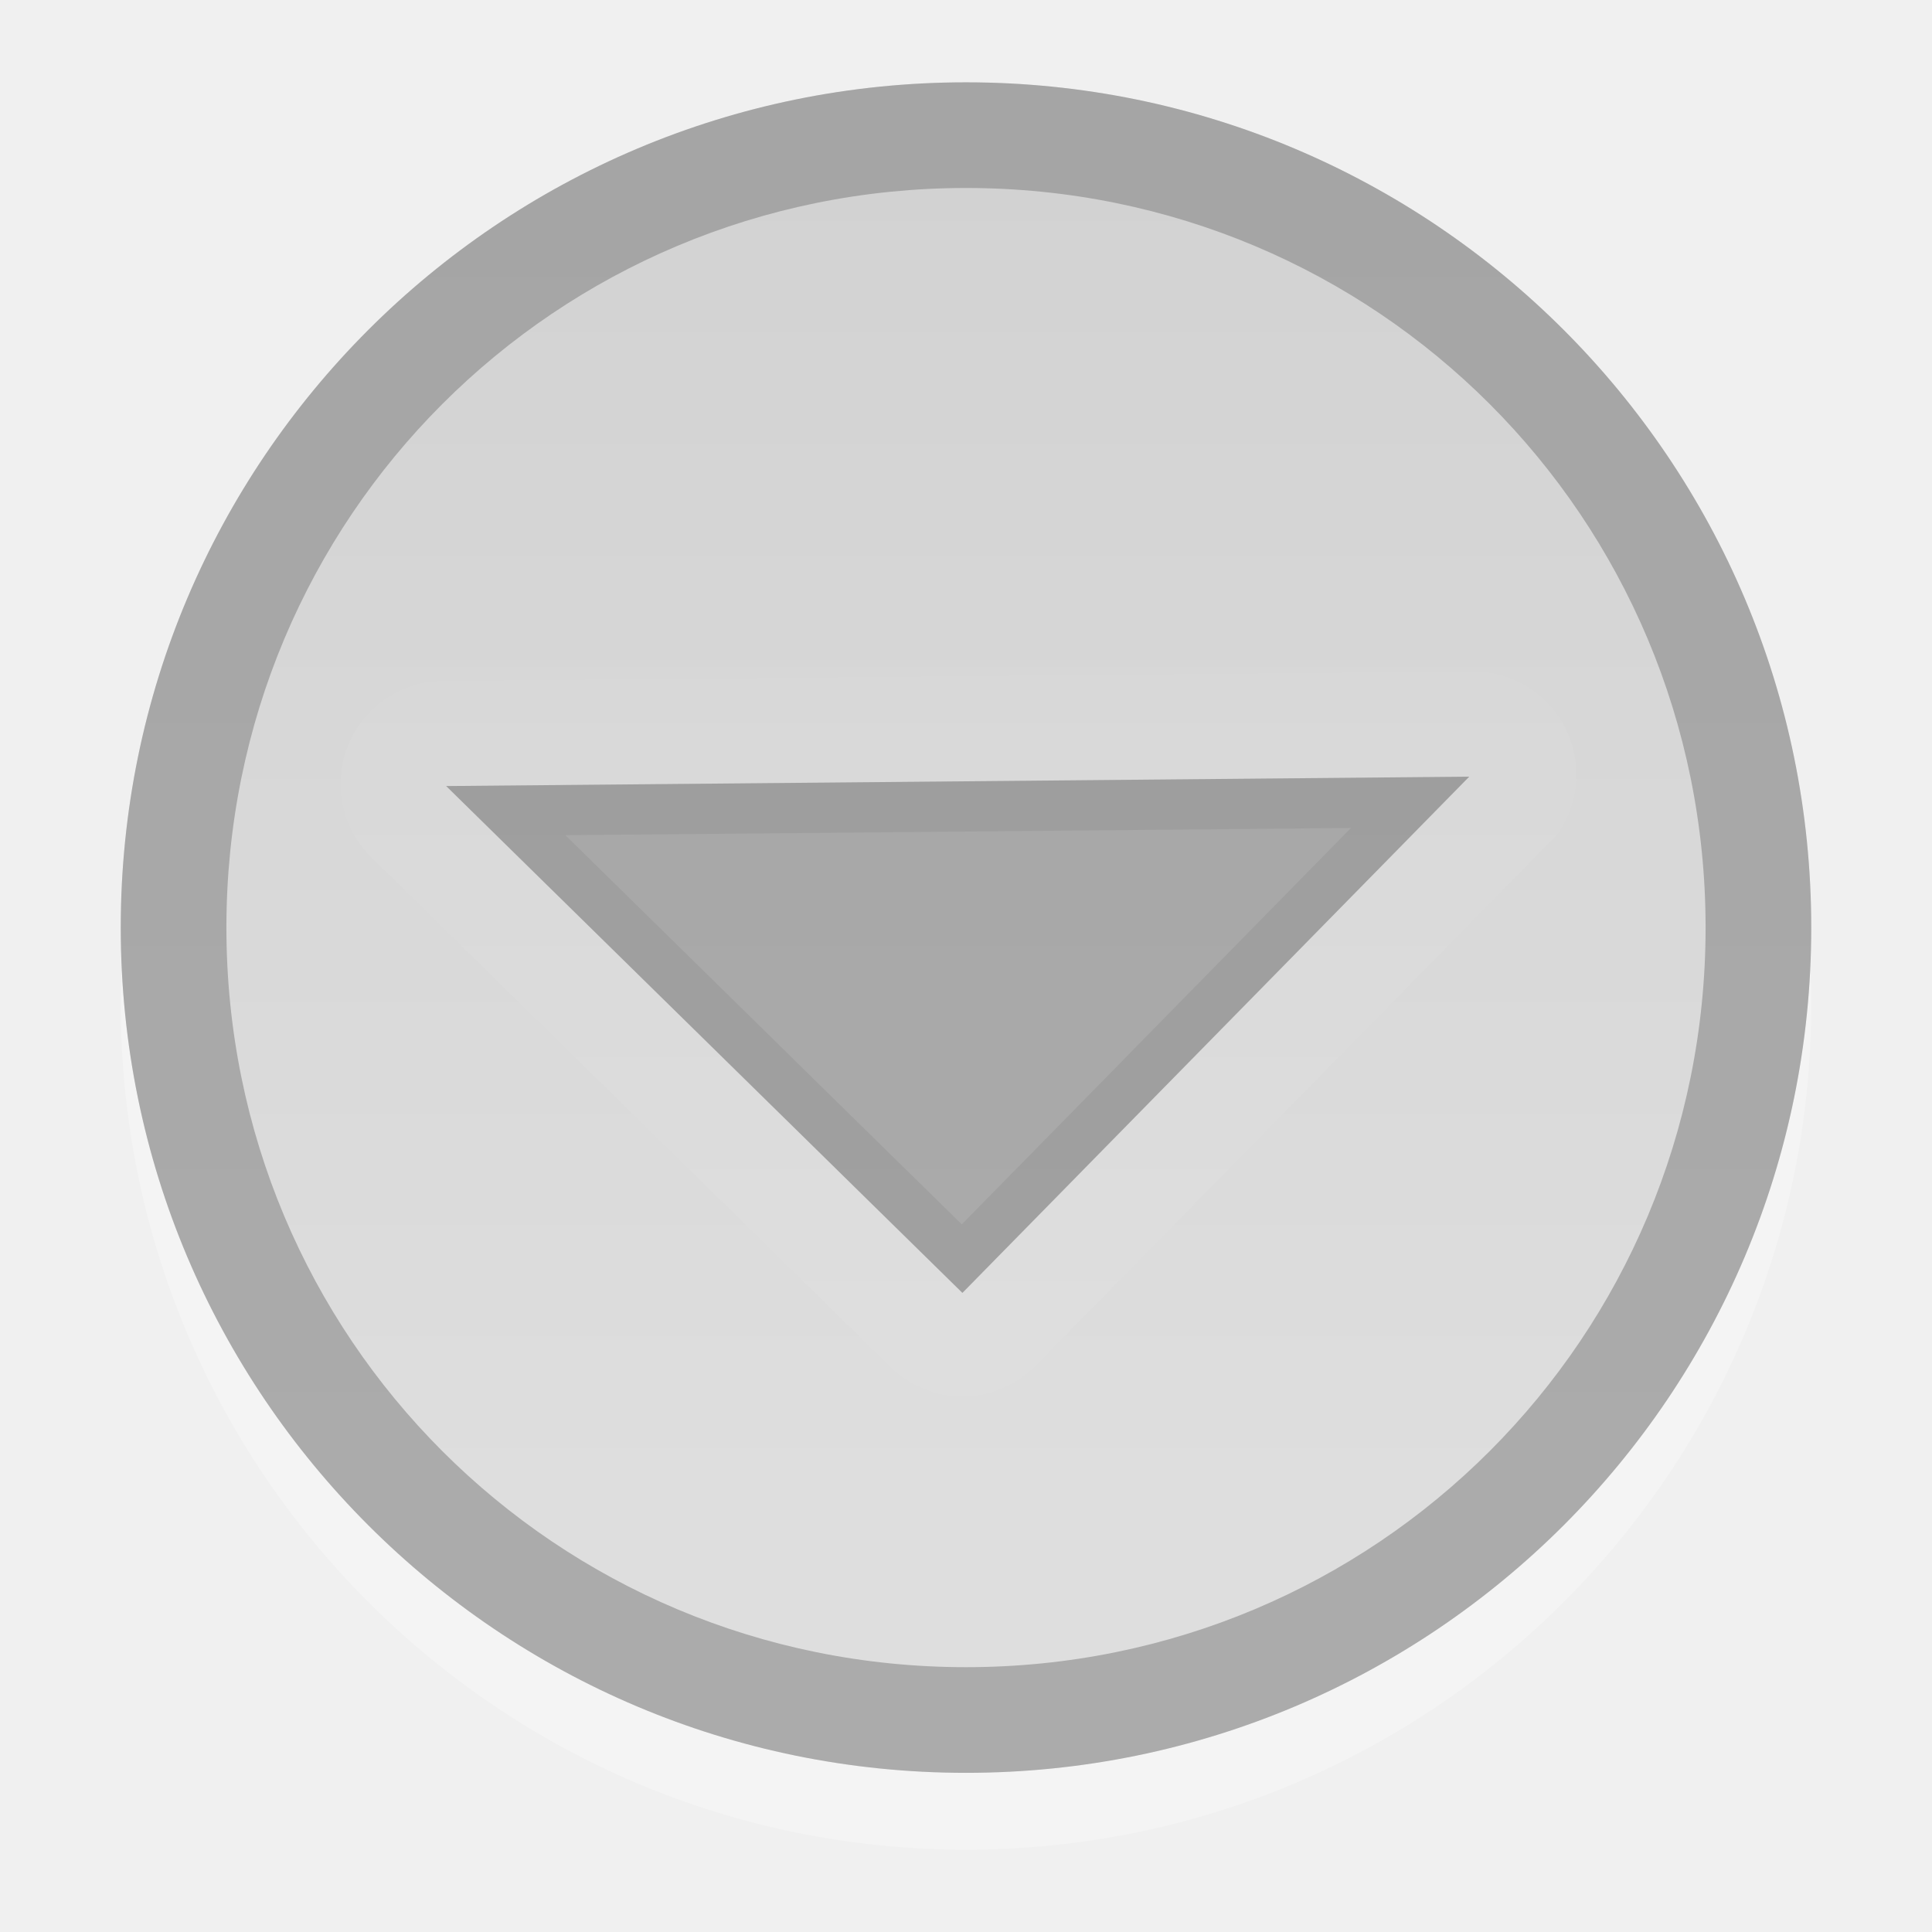
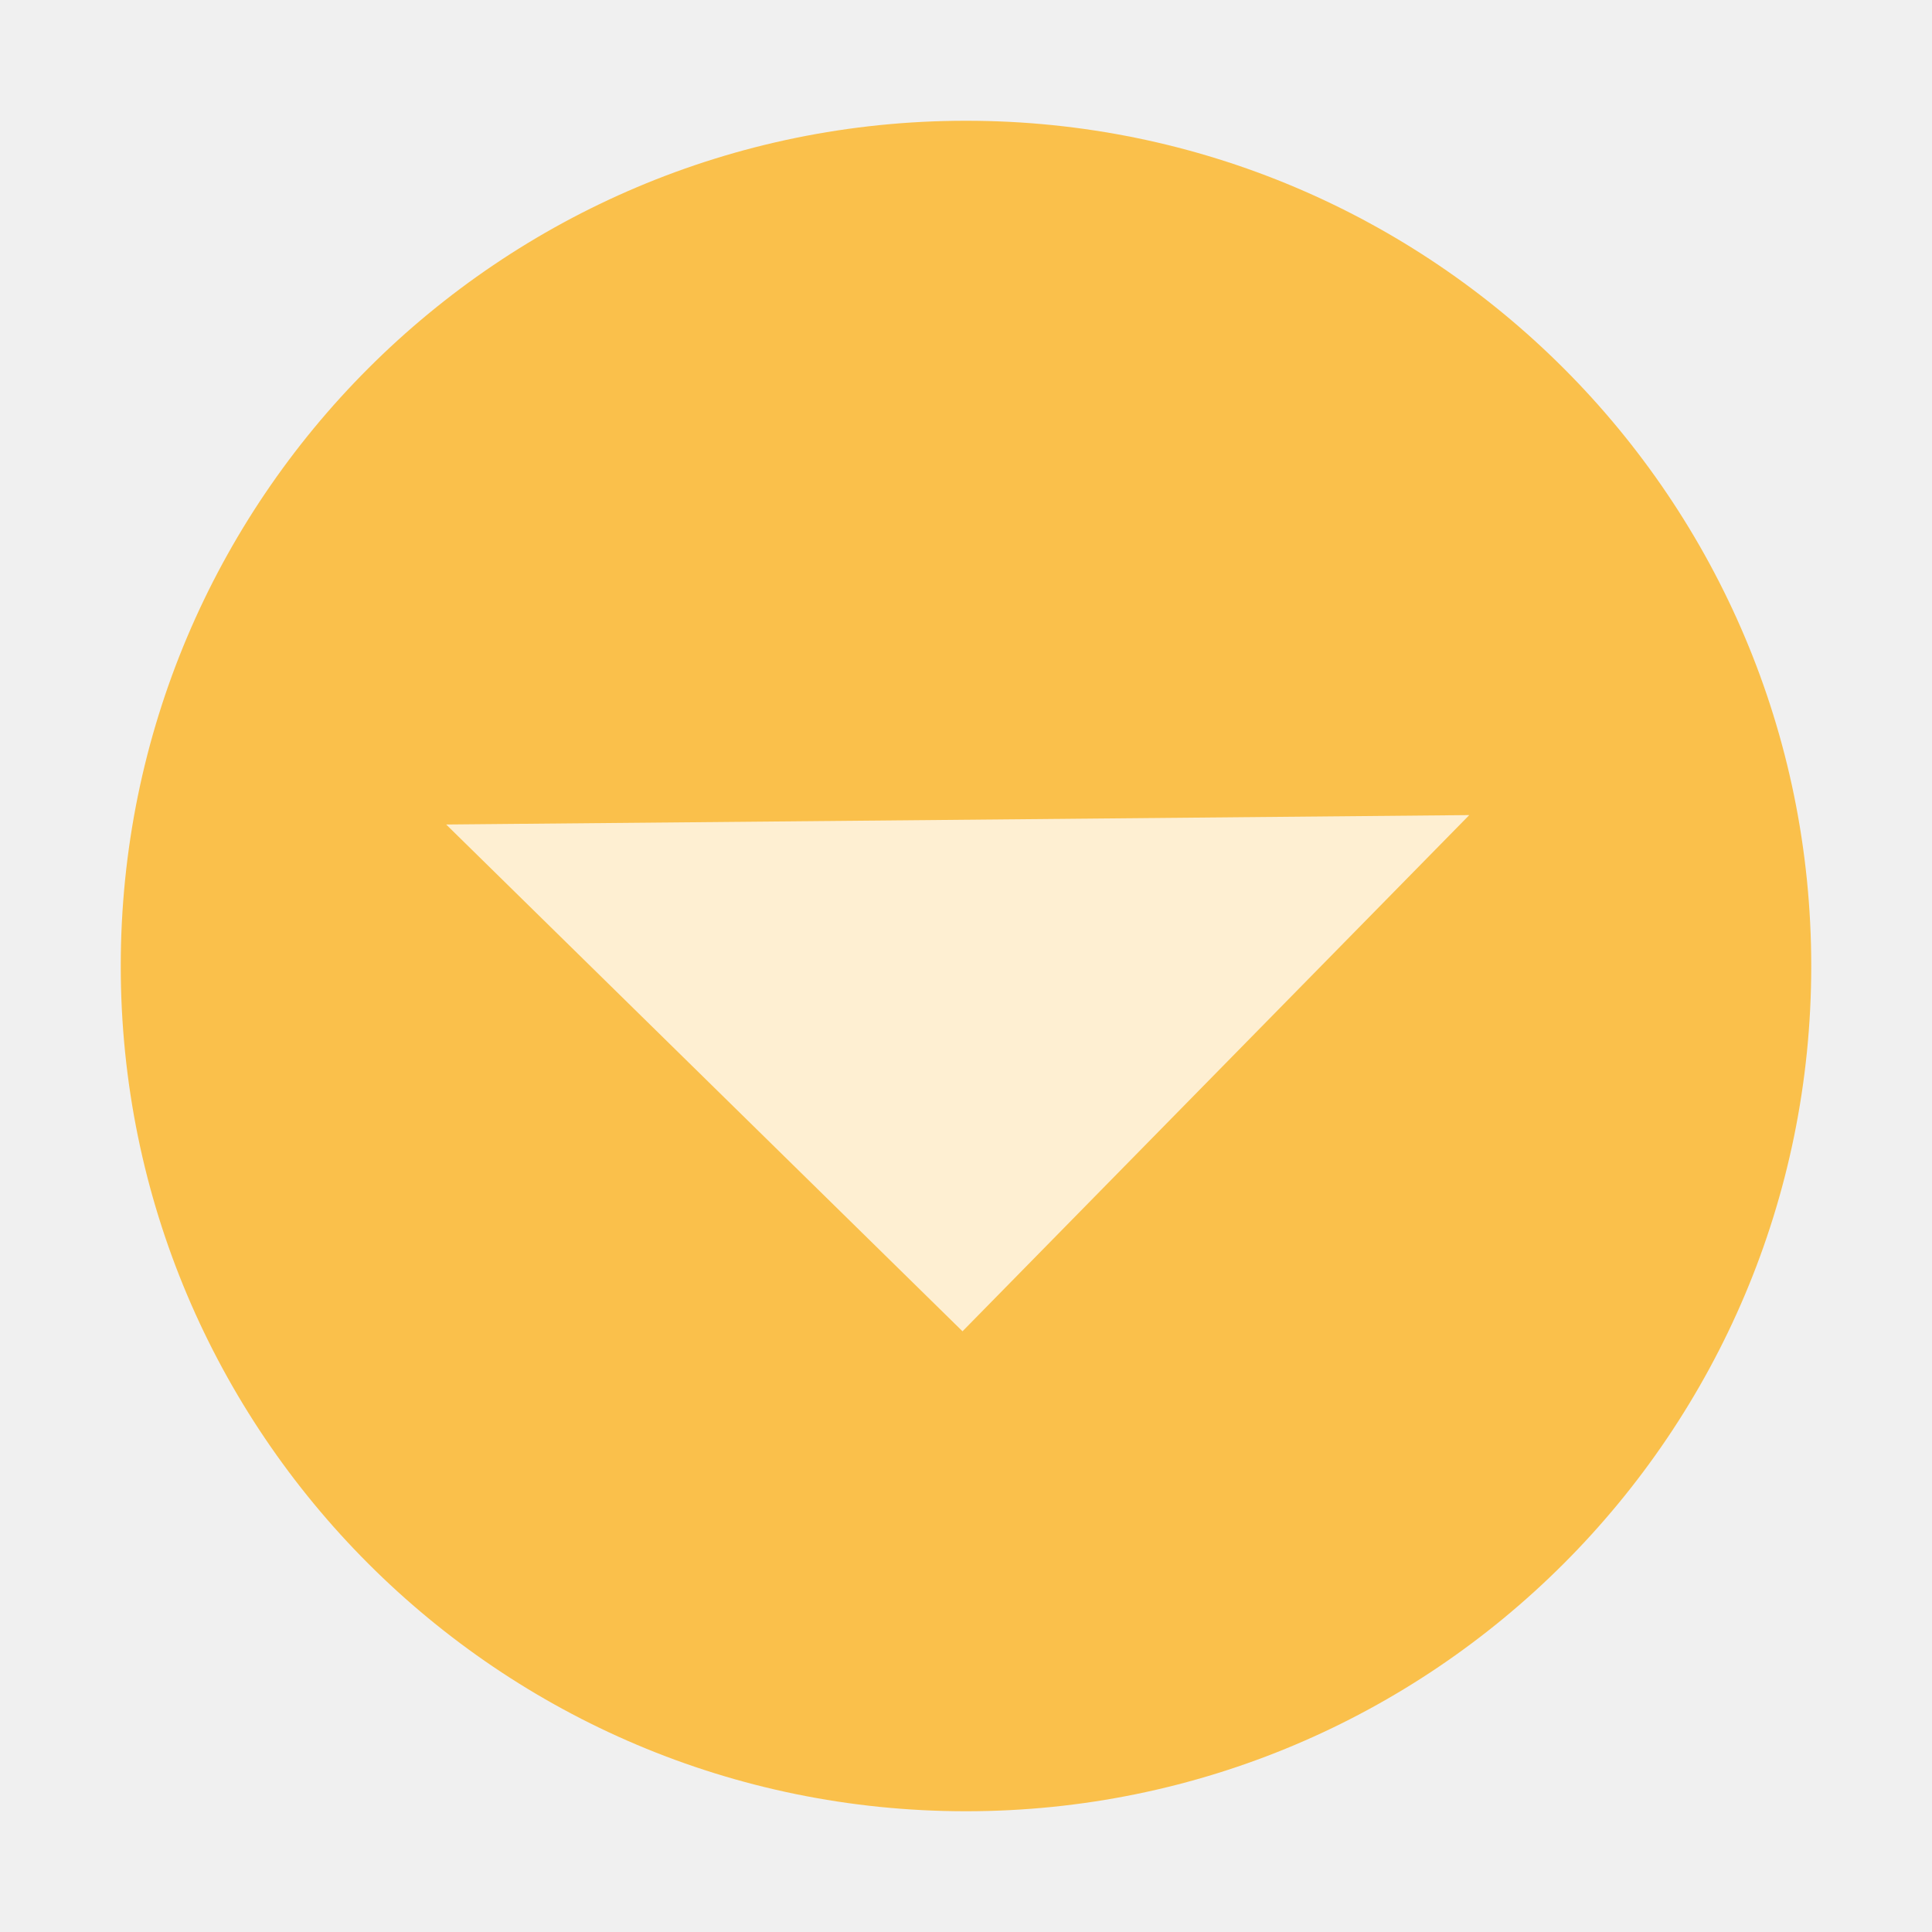
- <svg xmlns="http://www.w3.org/2000/svg" xmlns:xlink="http://www.w3.org/1999/xlink" width="16" height="16" id="svg2" version="1.1">
-   <defs id="defs4">
-     <linearGradient xlink:href="#linearGradient4557" id="linearGradient5336-3" x1="72" y1="272" x2="85.714" y2="272" gradientUnits="userSpaceOnUse" gradientTransform="matrix(69.13555,0,0,69.13555,-6071.017,-18242.097)" />
-     <linearGradient id="linearGradient4557">
-       <stop id="stop4559" offset="0" style="stop-color:#b2b2b2;stop-opacity:1" />
-       <stop id="stop4561" offset="1" style="stop-color:#ccc;stop-opacity:1" />
-     </linearGradient>
-   </defs>
+ <svg xmlns="http://www.w3.org/2000/svg" width="16" height="16" id="svg2" version="1.1">
+   <defs id="defs4" />
  <g id="layer1" transform="translate(-671.1429,-648.5765)">
    <g transform="matrix(0.1265625,0,0,-0.1265625,672.0709,663.0964)" id="g4090">
      <g transform="scale(0.1,0.1)" id="g4092">
        <g transform="matrix(10,0,0,10,-4.003492,0.1181699)" id="g4285">
          <g transform="scale(0.1,0.1)" id="g4287">
-             <g id="g5855" style="opacity:0.5">
-               <path style="color:black;display:inline;overflow:visible;visibility:visible;opacity:0.5;fill:white;fill-opacity:1;fill-rule:nonzero;stroke:none;stroke-width:2;marker:none;enable-background:accumulate" d="m 562.776,-63.194 c -305.46,0 -553.086,247.626 -553.086,553.086 0,305.46 247.626,553.087 553.086,553.087 305.46,0 553.086,-247.626 553.086,-553.087 0,-305.46 -247.626,-553.086 -553.086,-553.086 z m 0,69.136 c 268.406,0 483.951,215.545 483.951,483.951 0,268.406 -215.545,483.951 -483.951,483.951 C 294.37,973.843 78.825,758.298 78.825,489.893 78.825,221.487 294.37,5.942 562.776,5.942 Z" id="path4185" />
-               <circle r="553.084" cy="562.774" cx="-540.173" style="color:black;display:inline;overflow:visible;visibility:visible;fill:url(#linearGradient5336-3);fill-opacity:1;fill-rule:nonzero;stroke:none;stroke-width:2;marker:none;enable-background:accumulate" id="path5328-1" transform="matrix(0,-1,1,0,0,0)" />
-               <circle transform="scale(1,-1)" r="483.951" cy="-471.039" cx="493.64" style="color:black;display:inline;overflow:visible;visibility:visible;opacity:0.5;fill:none;stroke:none;stroke-width:2;marker:none;enable-background:accumulate" id="path5140-5" />
-               <path id="path4209" d="m 562.776,-12.913 c -305.46,0 -553.086,247.626 -553.086,553.086 0,305.46 247.626,553.086 553.086,553.086 305.46,0 553.086,-247.626 553.086,-553.086 0,-305.46 -247.626,-553.086 -553.086,-553.086 z m 0,69.136 c 268.406,0 483.951,215.545 483.951,483.951 0,268.406 -215.545,483.951 -483.951,483.951 C 294.37,1024.124 78.825,808.579 78.825,540.173 78.825,271.767 294.37,56.223 562.776,56.223 Z" style="color:black;display:inline;overflow:visible;visibility:visible;opacity:0.5;fill:black;fill-opacity:1;fill-rule:nonzero;stroke:none;stroke-width:2;marker:none;enable-background:accumulate" />
-               <g transform="matrix(-0.7005772,-0.7135771,0.7135771,-0.7005772,524.8889,1320.494)" id="g4320" style="">
-                 <path id="path5174" d="m 229.113,739.495 473.378,-473.378 0,473.378 z" style="display:inline;opacity:0.5;fill:black;fill-opacity:1;stroke:none" />
-                 <path id="path5178" d="m 229.113,739.495 473.378,-473.378 0,473.378 -473.378,0 z m 78.192,-31.699 363.487,0 0,-363.487 L 307.305,707.795 Z" style="display:inline;opacity:0.2;fill:black;fill-opacity:1;stroke:none" />
-                 <path id="path5180" d="M 216.433,807.12 A 67.422,67.422 0 0 1 180.507,690.889 l 473.378,-473.378 a 67.422,67.422 0 0 1 116.231,48.606 l 0,473.378 a 67.422,67.422 0 0 1 -67.625,67.625 l -473.378,0 a 67.422,67.422 0 0 1 -6.34,0 67.422,67.422 0 0 1 -6.34,0 z m 12.68,-67.625 473.378,0 0,-473.378 -473.378,473.378 z" style="display:inline;opacity:0.05;fill:white;fill-opacity:1;stroke:none" />
+             <g transform="matrix(10,0,0,10,4.138891,2.017549)" id="g4413">
+               <g transform="scale(0.1,0.1)" id="g4415">
+                 <g id="g4143" transform="translate(0.00168398,-25.1404)">
+                   <circle r="553.084" cy="558.635" cx="-538.156" style="color:#000000;display:inline;overflow:visible;visibility:visible;opacity:1;fill:#ffaa00;fill-opacity:0.686;fill-rule:nonzero;stroke:none;stroke-width:2;marker:none;enable-background:accumulate" id="path5328-1" transform="matrix(0,-1,1,0,0,0)" />
+                   <path id="path5174" transform="matrix(79.01235,0,0,-79.01235,-73.46202,1145.114)" d="M 12.168,6.432 3.695,6.51 7.971,10.707 12.168,6.432 Z" style="display:inline;opacity:0.75;fill:#ffffff;fill-opacity:1;stroke:none;stroke-width:0.4;stroke-miterlimit:4;stroke-dasharray:none;stroke-opacity:1" />
+                 </g>
              </g>
            </g>
          </g>
        </g>
      </g>
    </g>
  </g>
</svg>
